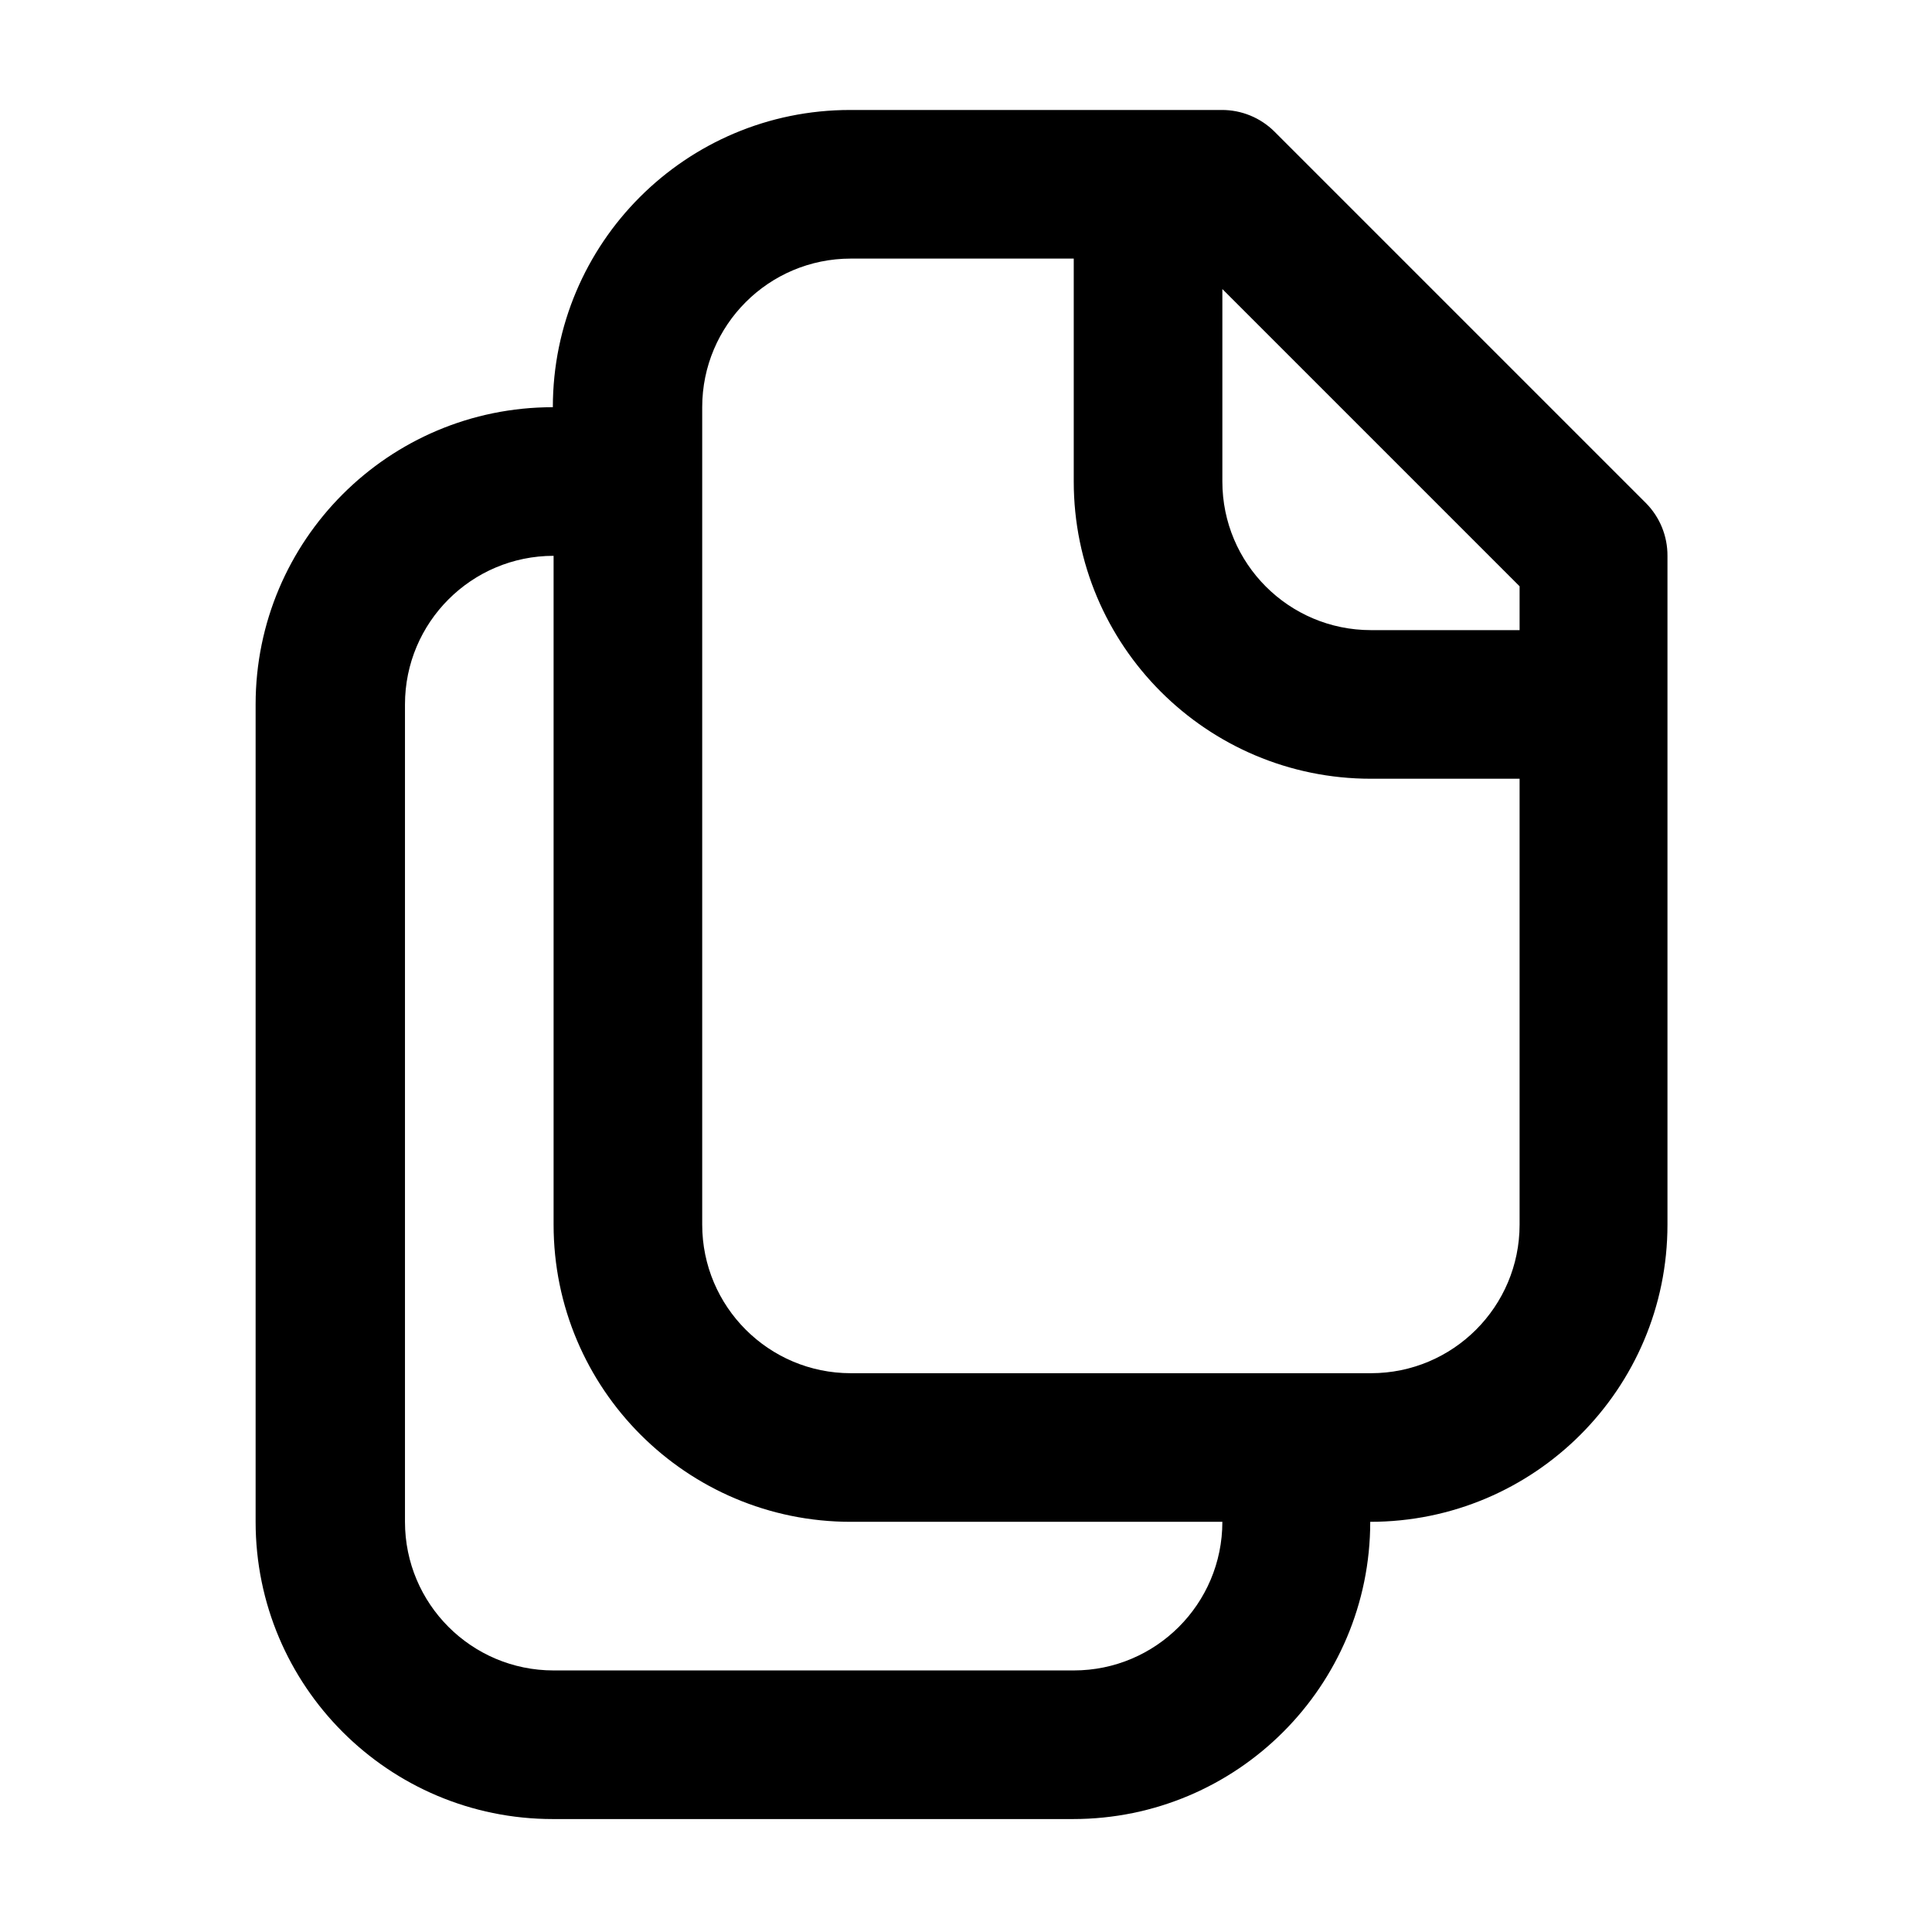
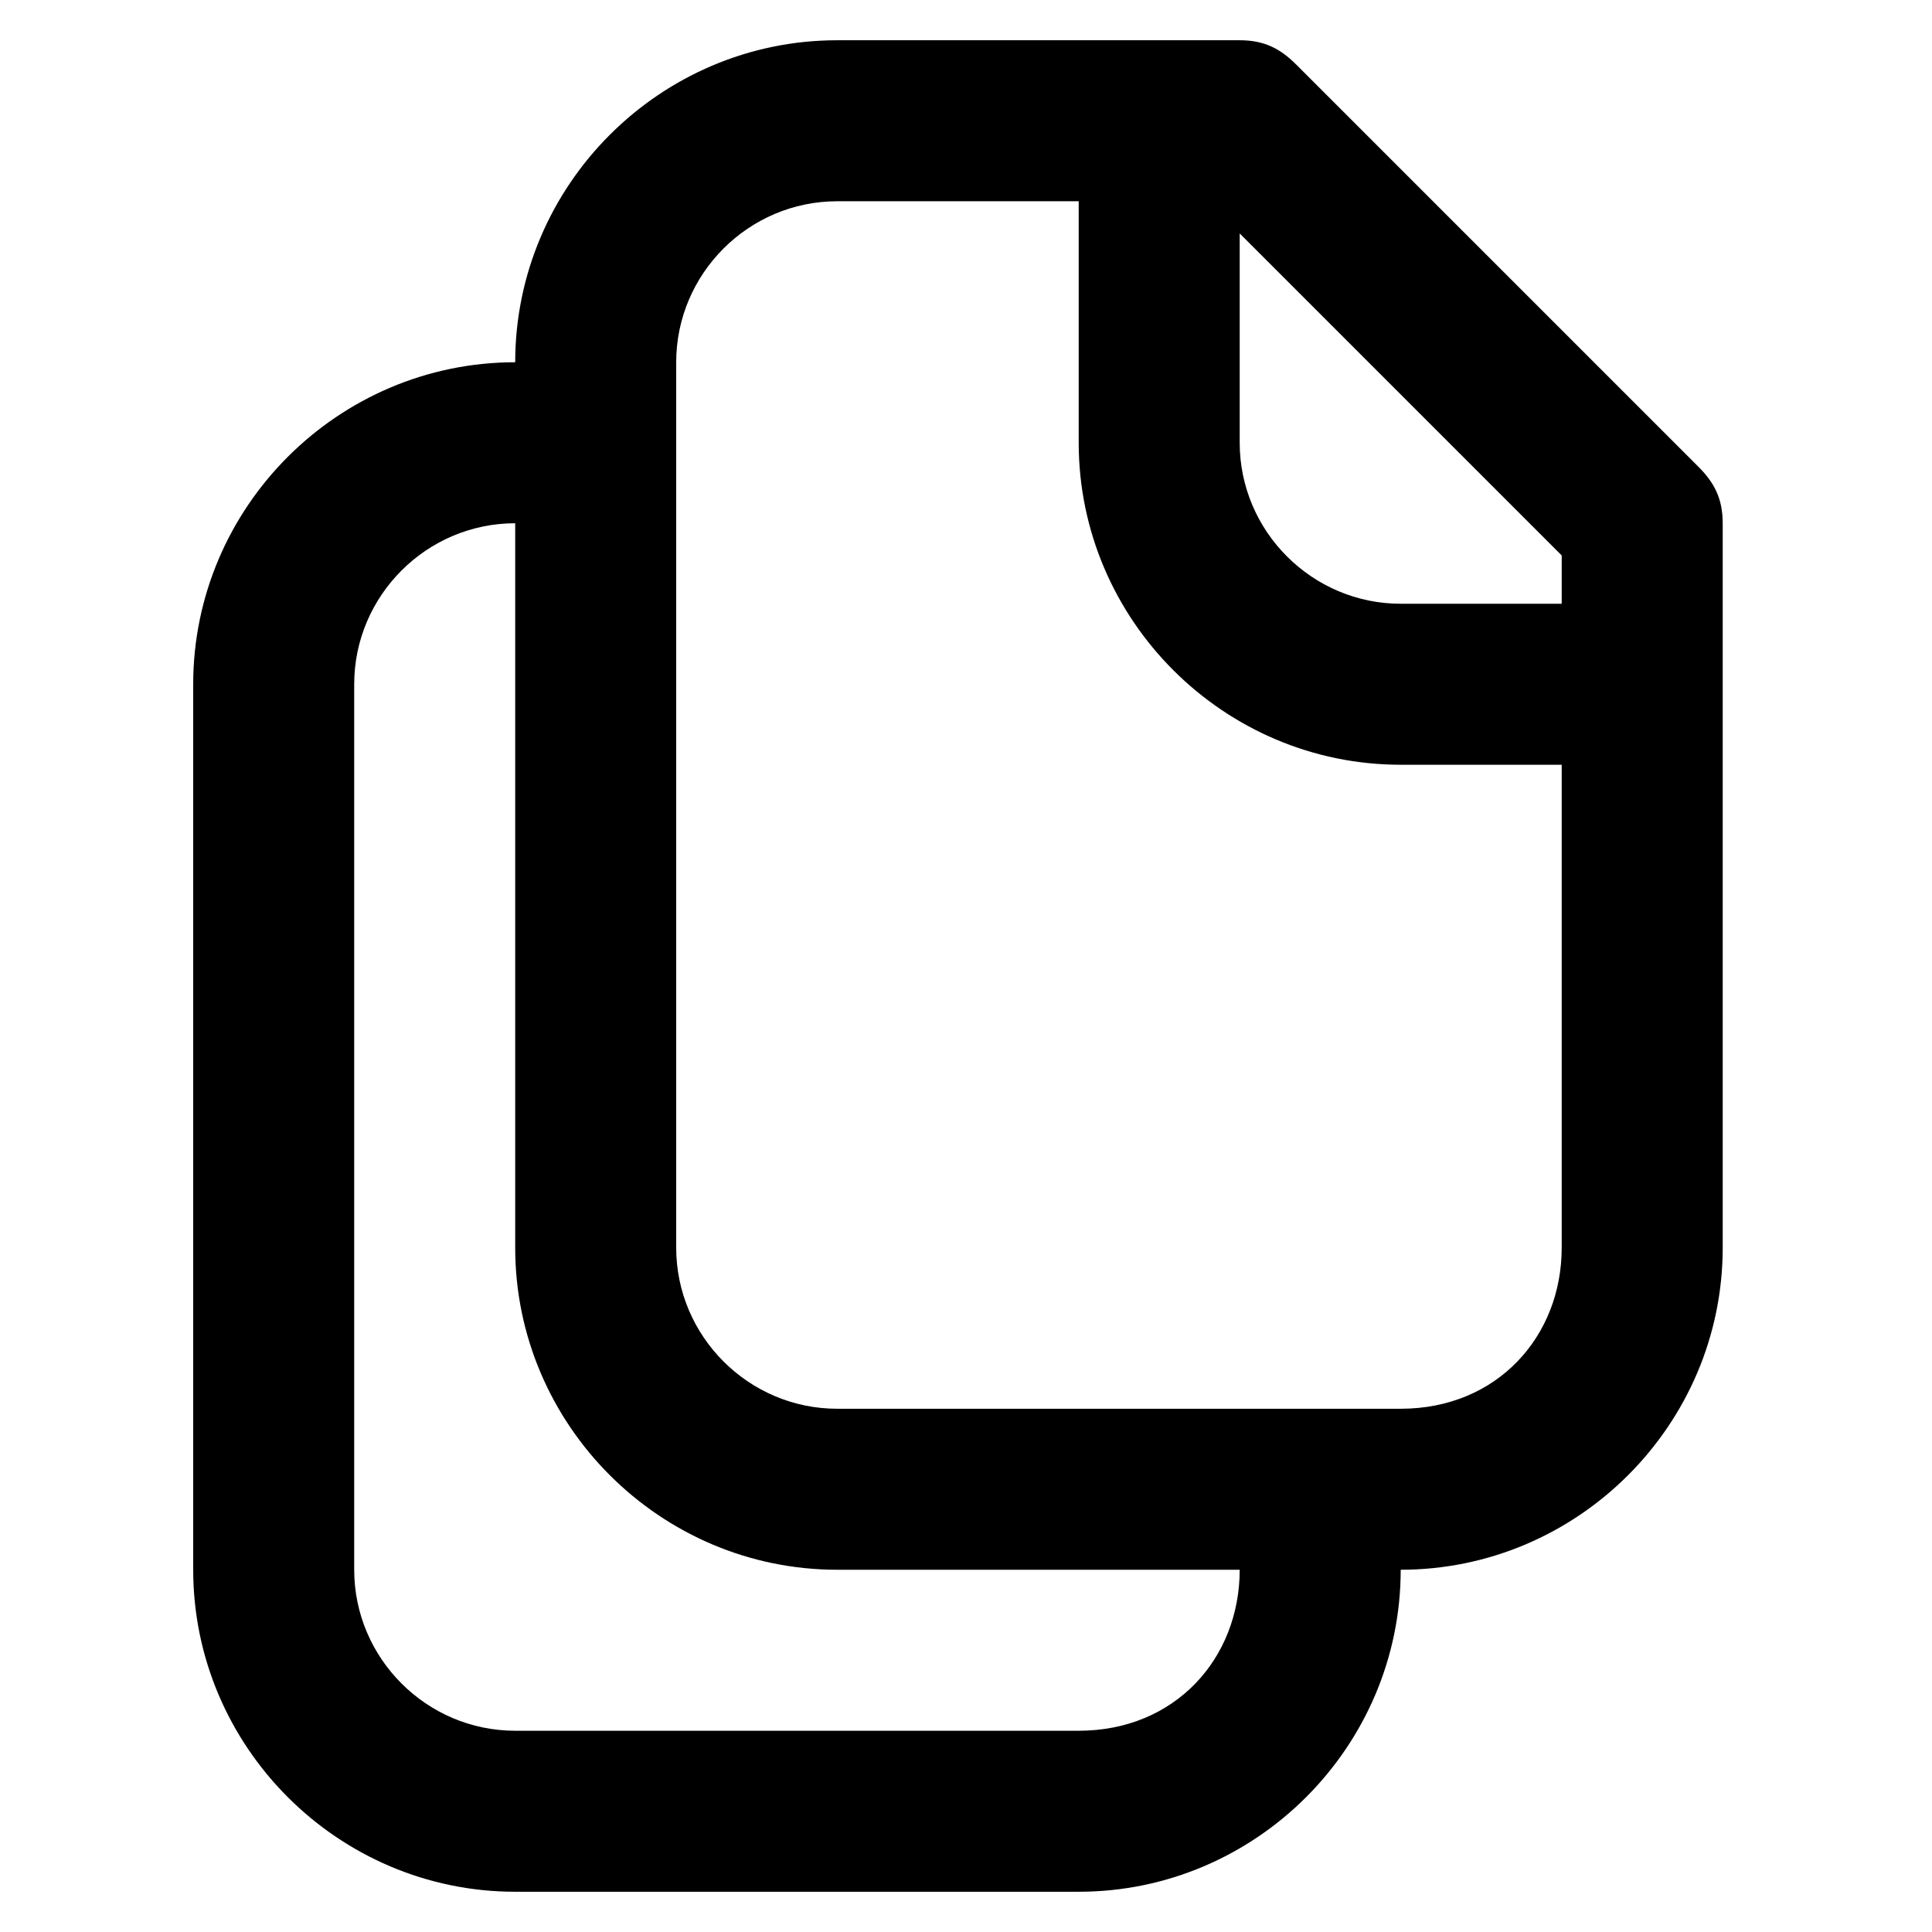
- <svg viewBox="0 0 26 26">
-   <path d="M22.15 6.77l-5-5a1 1 0 0 0-.71-.29h-5a4 4 0 0 0-4 4 4 4 0 0 0-4 4v11a4 4 0 0 0 4 4h7a4 4 0 0 0 4-4 4 4 0 0 0 4-4v-9a1 1 0 0 0-.29-.71zm-1.7 1.12v.59h-2a2 2 0 0 1-2-2V3.89zm-6 14.59h-7a2 2 0 0 1-2-2v-11a2 2 0 0 1 2-2v9a4 4 0 0 0 4 4h5a2 2 0 0 1-2 2zm4-4h-7a2 2 0 0 1-2-2v-11a2 2 0 0 1 2-2h3v3a4 4 0 0 0 4 4h2v6a2 2 0 0 1-2 2z" />
+ <svg xmlns="http://www.w3.org/2000/svg" viewBox="0 0 24 24">
+   <path d="M21.1 5.8l-5-5c-.2-.2-.4-.3-.7-.3h-5c-2.2 0-4 1.8-4 4-2.2 0-4 1.8-4 4v11c0 2.2 1.8 4 4 4h7c2.2 0 4-1.8 4-4 2.2 0 4-1.8 4-4v-9c0-.3-.1-.5-.3-.7zm-1.7 1.1v.6h-2c-1.1 0-2-.9-2-2V2.9l4 4zm-6 14.6h-7c-1.1 0-2-.9-2-2v-11c0-1.1.9-2 2-2v9c0 2.2 1.8 4 4 4h5c0 1.1-.8 2-2 2zm4-4h-7c-1.1 0-2-.9-2-2v-11c0-1.1.9-2 2-2h3v3c0 2.2 1.8 4 4 4h2v6c0 1.1-.8 2-2 2z" />
</svg>
